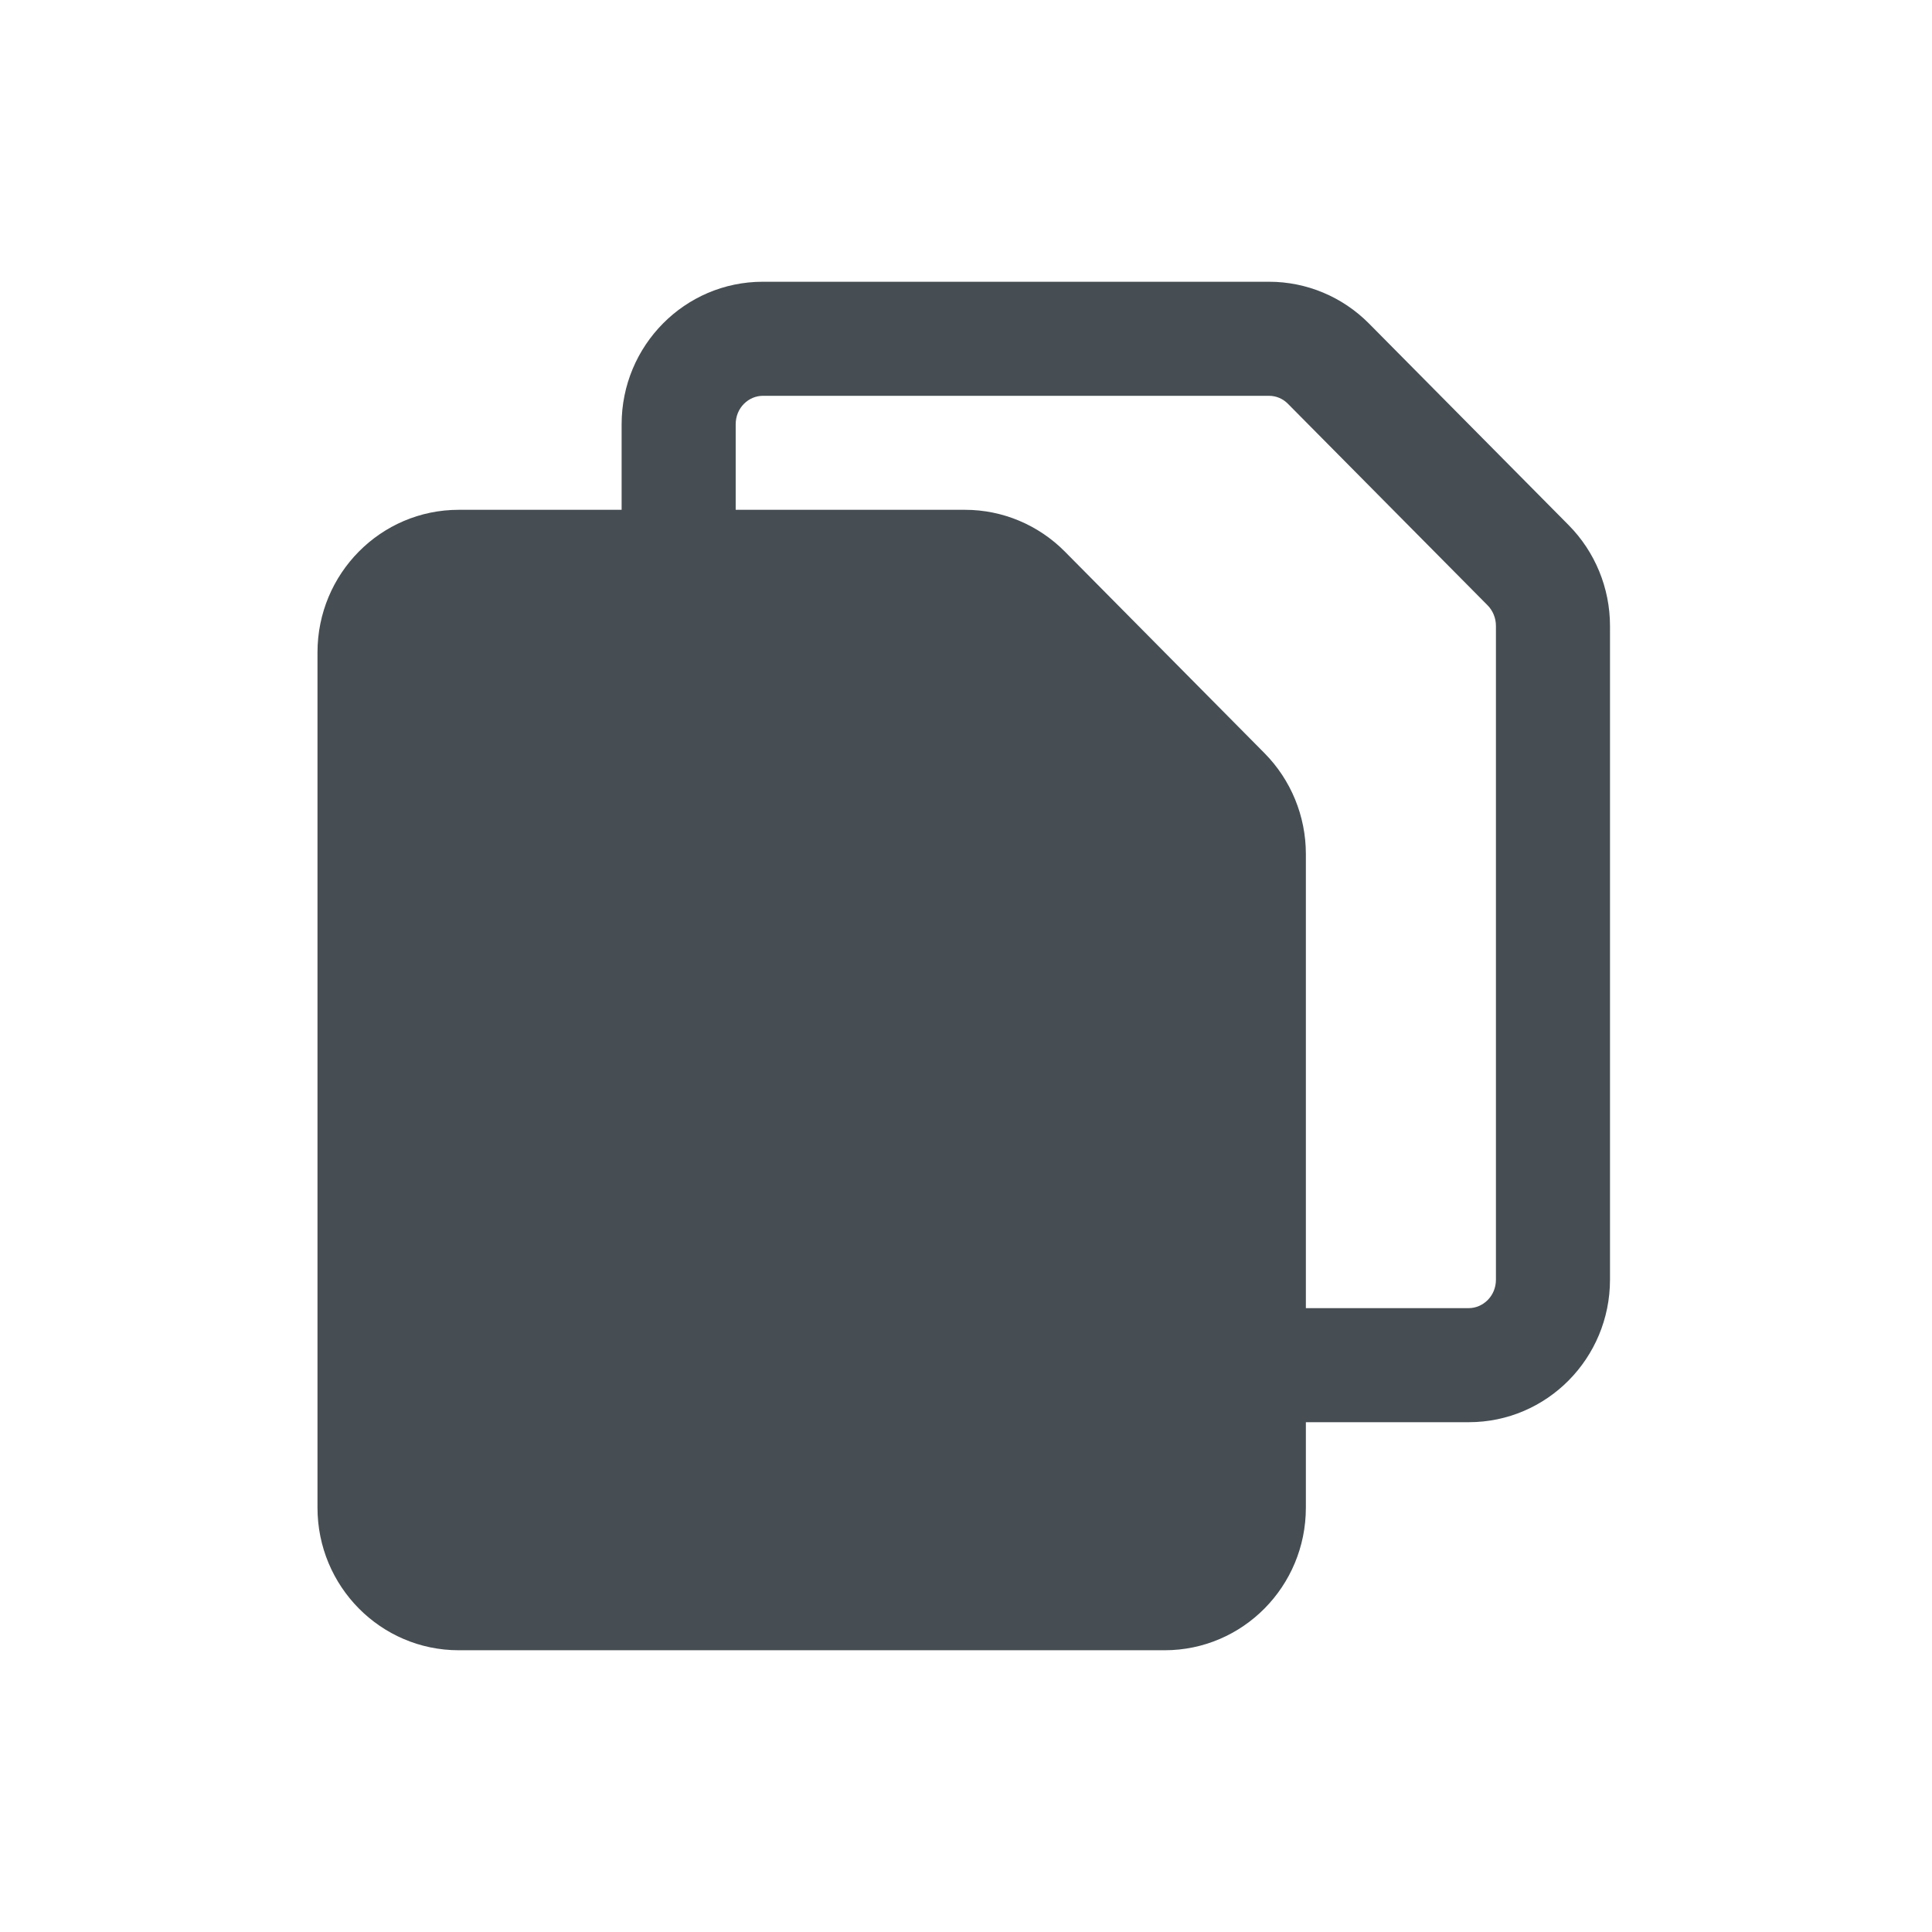
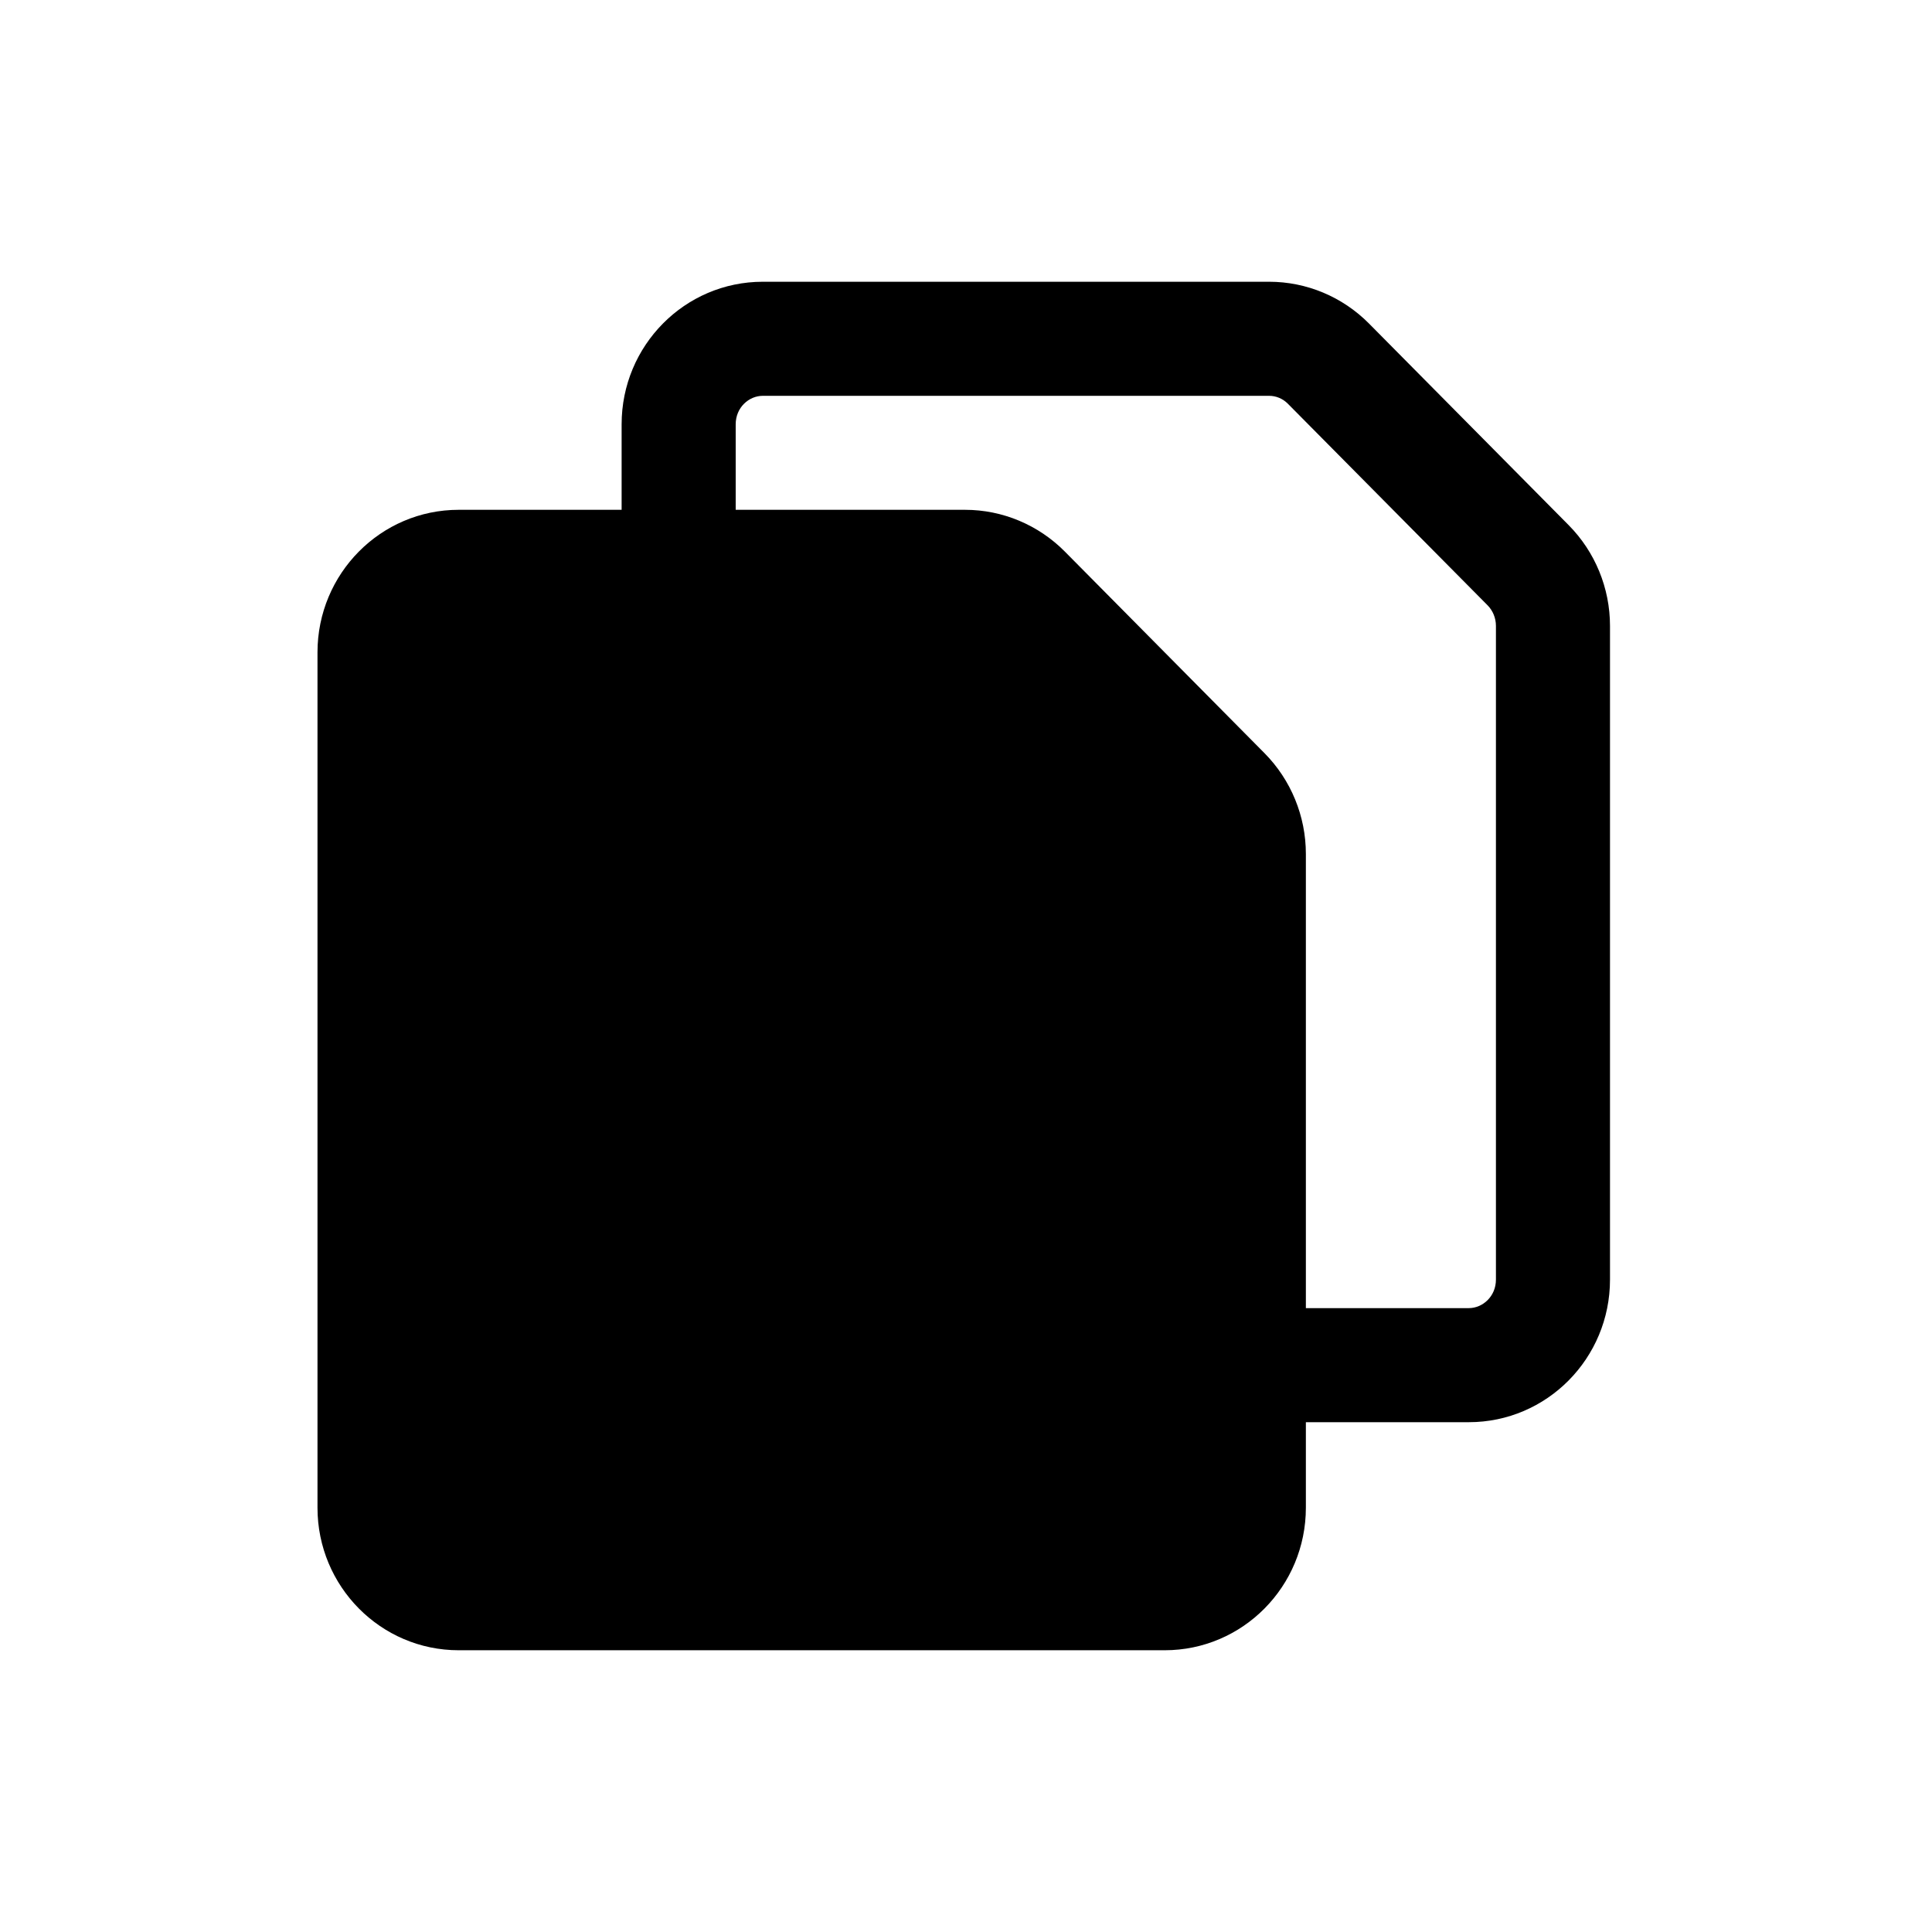
- <svg xmlns="http://www.w3.org/2000/svg" width="24" height="24" viewBox="0 0 24 24" fill="none">
-   <path fill-rule="evenodd" clip-rule="evenodd" d="M18.583 7.775V15.896C18.583 16.104 18.419 16.25 18.246 16.25H16.222V10.608C16.222 10.139 16.037 9.688 15.708 9.356L13.228 6.852C12.899 6.52 12.453 6.333 11.988 6.333H9.139V5.271C9.139 5.062 9.303 4.917 9.476 4.917H15.765C15.851 4.917 15.935 4.951 15.999 5.016L18.48 7.52C18.544 7.585 18.583 7.677 18.583 7.775ZM16.222 17.667V18.729C16.222 19.707 15.437 20.5 14.468 20.5H5.698C4.73 20.5 3.944 19.707 3.944 18.729V8.104C3.944 7.126 4.73 6.333 5.698 6.333H7.722V5.271C7.722 4.293 8.507 3.5 9.476 3.5H15.765C16.231 3.5 16.677 3.687 17.006 4.019L19.486 6.523C19.815 6.855 20 7.306 20 7.775V15.896C20 16.874 19.215 17.667 18.246 17.667H16.222Z" fill="#464E53" />
+ <svg xmlns="http://www.w3.org/2000/svg" width="24" height="24" viewBox="0 0 24 24">
+   <path fill-rule="evenodd" clip-rule="evenodd" d="M18.583 7.775V15.896C18.583 16.104 18.419 16.25 18.246 16.25H16.222V10.608C16.222 10.139 16.037 9.688 15.708 9.356L13.228 6.852C12.899 6.52 12.453 6.333 11.988 6.333H9.139V5.271C9.139 5.062 9.303 4.917 9.476 4.917H15.765C15.851 4.917 15.935 4.951 15.999 5.016L18.48 7.52C18.544 7.585 18.583 7.677 18.583 7.775ZM16.222 17.667V18.729C16.222 19.707 15.437 20.5 14.468 20.5H5.698C4.73 20.5 3.944 19.707 3.944 18.729V8.104C3.944 7.126 4.73 6.333 5.698 6.333H7.722V5.271C7.722 4.293 8.507 3.5 9.476 3.5H15.765C16.231 3.5 16.677 3.687 17.006 4.019L19.486 6.523C19.815 6.855 20 7.306 20 7.775V15.896C20 16.874 19.215 17.667 18.246 17.667H16.222Z" />
</svg>
